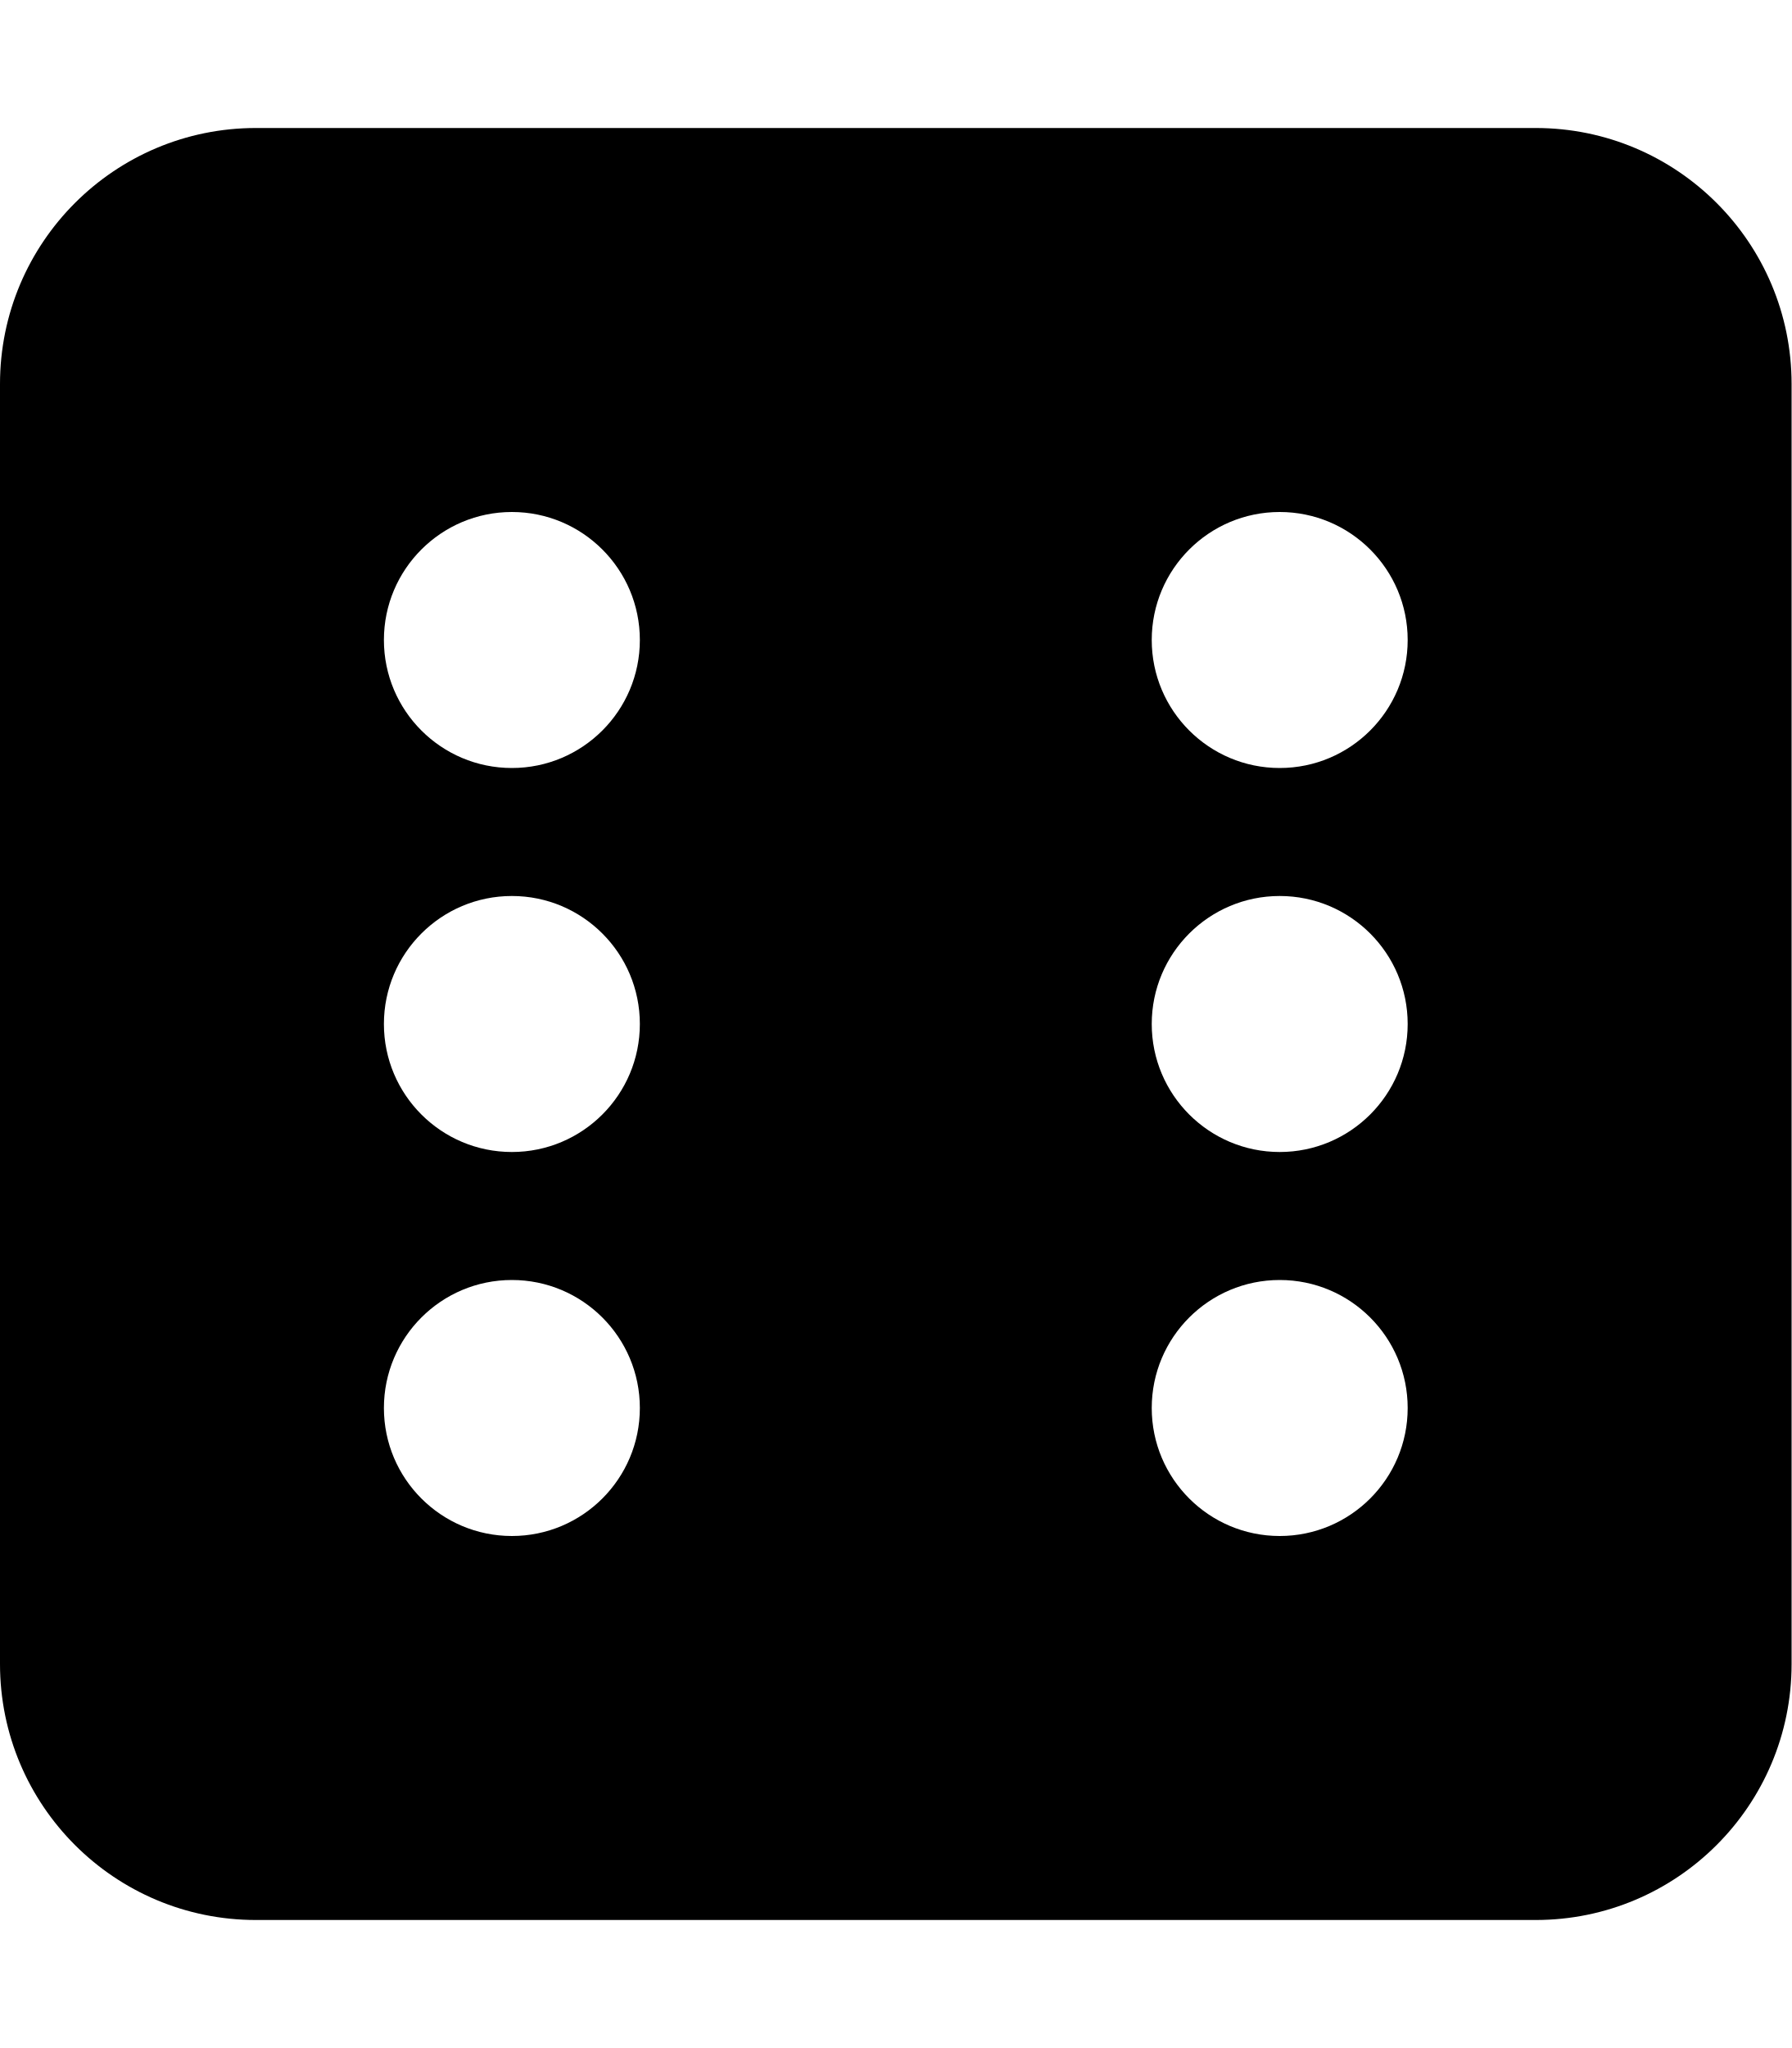
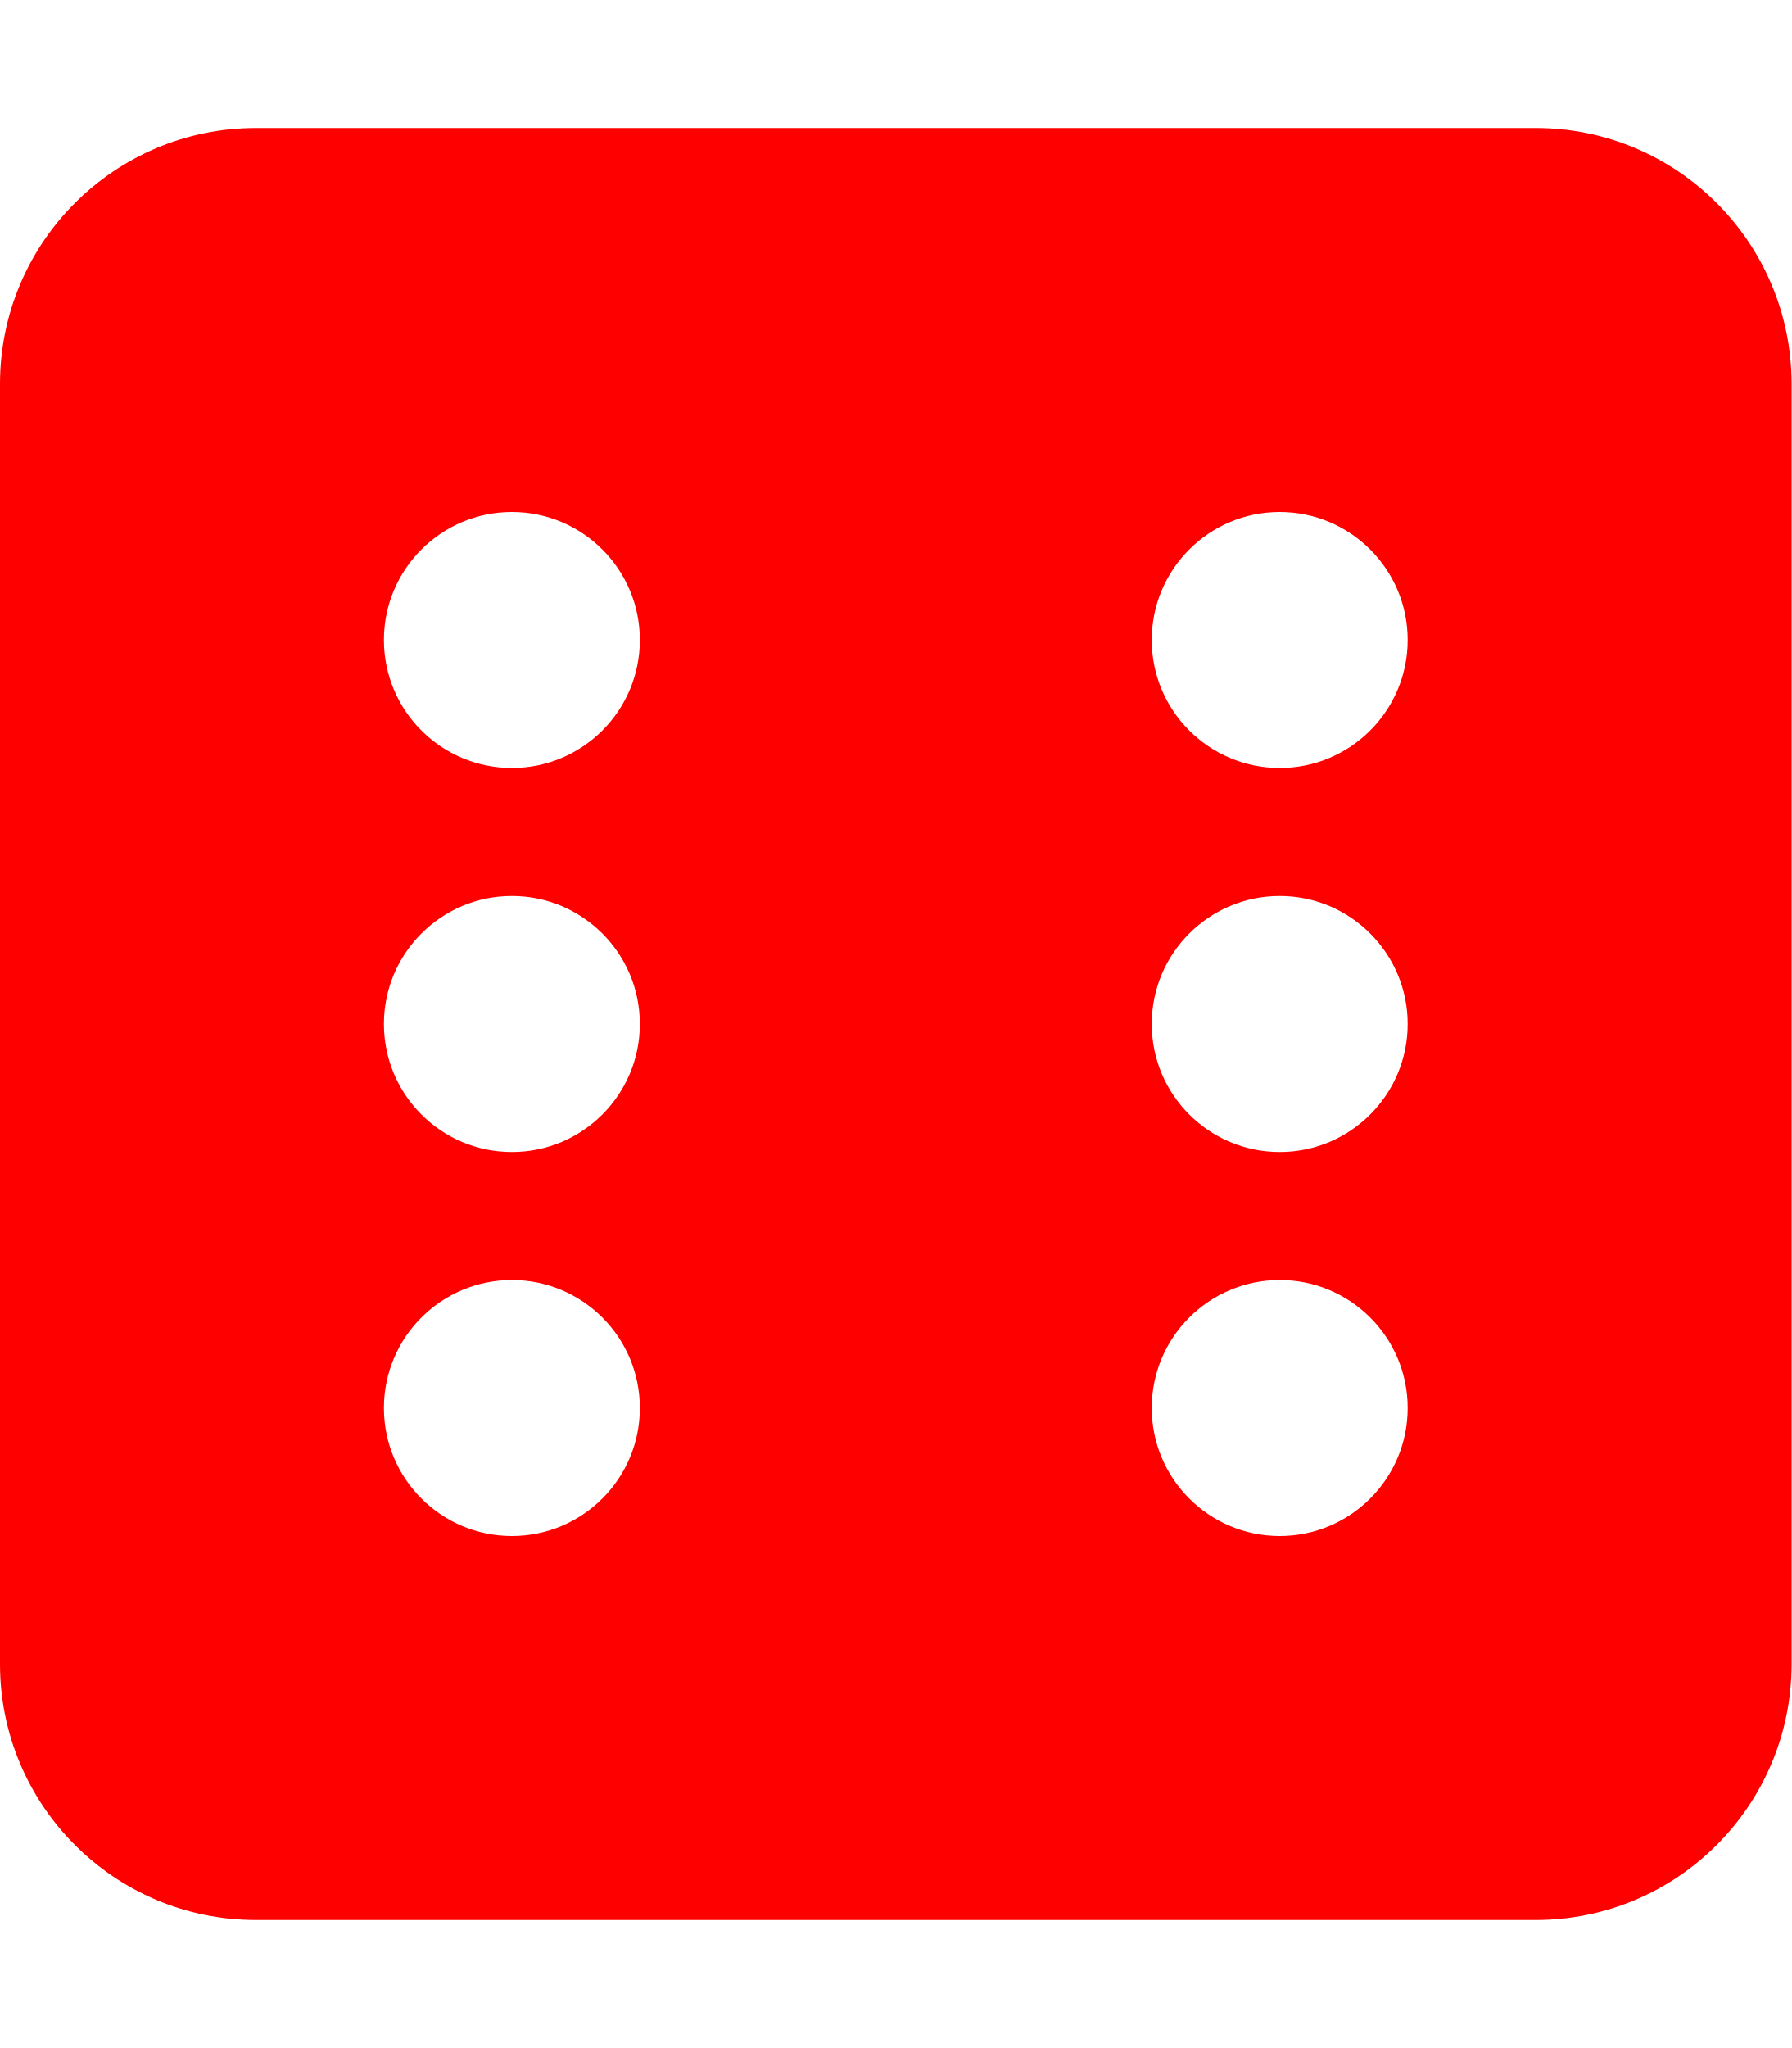
<svg xmlns="http://www.w3.org/2000/svg" aria-hidden="true" focusable="false" data-prefix="fas" data-icon="dice-six" class="svg-inline--fa fa-dice-six fa-w-14" role="img" viewBox="0 0 448 512">
-   <path fill="roundColor" d="M384 32H64C28.65 32 0 60.65 0 96v320c0 35.35 28.65 64 64 64h320c35.35 0 64-28.65 64-64V96c0-35.35-28.65-64-64-64zM128 384c-17.67 0-32-14.33-32-32s14.33-32 32-32 32 14.33 32 32-14.33 32-32 32zm0-96c-17.67 0-32-14.33-32-32s14.33-32 32-32 32 14.33 32 32-14.33 32-32 32zm0-96c-17.67 0-32-14.33-32-32s14.33-32 32-32 32 14.33 32 32-14.33 32-32 32zm192 192c-17.67 0-32-14.33-32-32s14.33-32 32-32 32 14.33 32 32-14.33 32-32 32zm0-96c-17.67 0-32-14.33-32-32s14.33-32 32-32 32 14.33 32 32-14.33 32-32 32zm0-96c-17.67 0-32-14.33-32-32s14.33-32 32-32 32 14.33 32 32-14.33 32-32 32z" />
+   <path fill="red" d="M384 32H64C28.65 32 0 60.65 0 96v320c0 35.35 28.65 64 64 64h320c35.35 0 64-28.65 64-64V96c0-35.35-28.65-64-64-64zM128 384c-17.67 0-32-14.33-32-32s14.33-32 32-32 32 14.33 32 32-14.33 32-32 32zm0-96c-17.67 0-32-14.33-32-32s14.33-32 32-32 32 14.33 32 32-14.33 32-32 32zm0-96c-17.67 0-32-14.33-32-32s14.33-32 32-32 32 14.33 32 32-14.33 32-32 32zm192 192c-17.67 0-32-14.33-32-32s14.33-32 32-32 32 14.33 32 32-14.33 32-32 32zm0-96c-17.67 0-32-14.33-32-32s14.33-32 32-32 32 14.33 32 32-14.33 32-32 32zm0-96c-17.67 0-32-14.33-32-32s14.33-32 32-32 32 14.33 32 32-14.33 32-32 32z" />
</svg>
